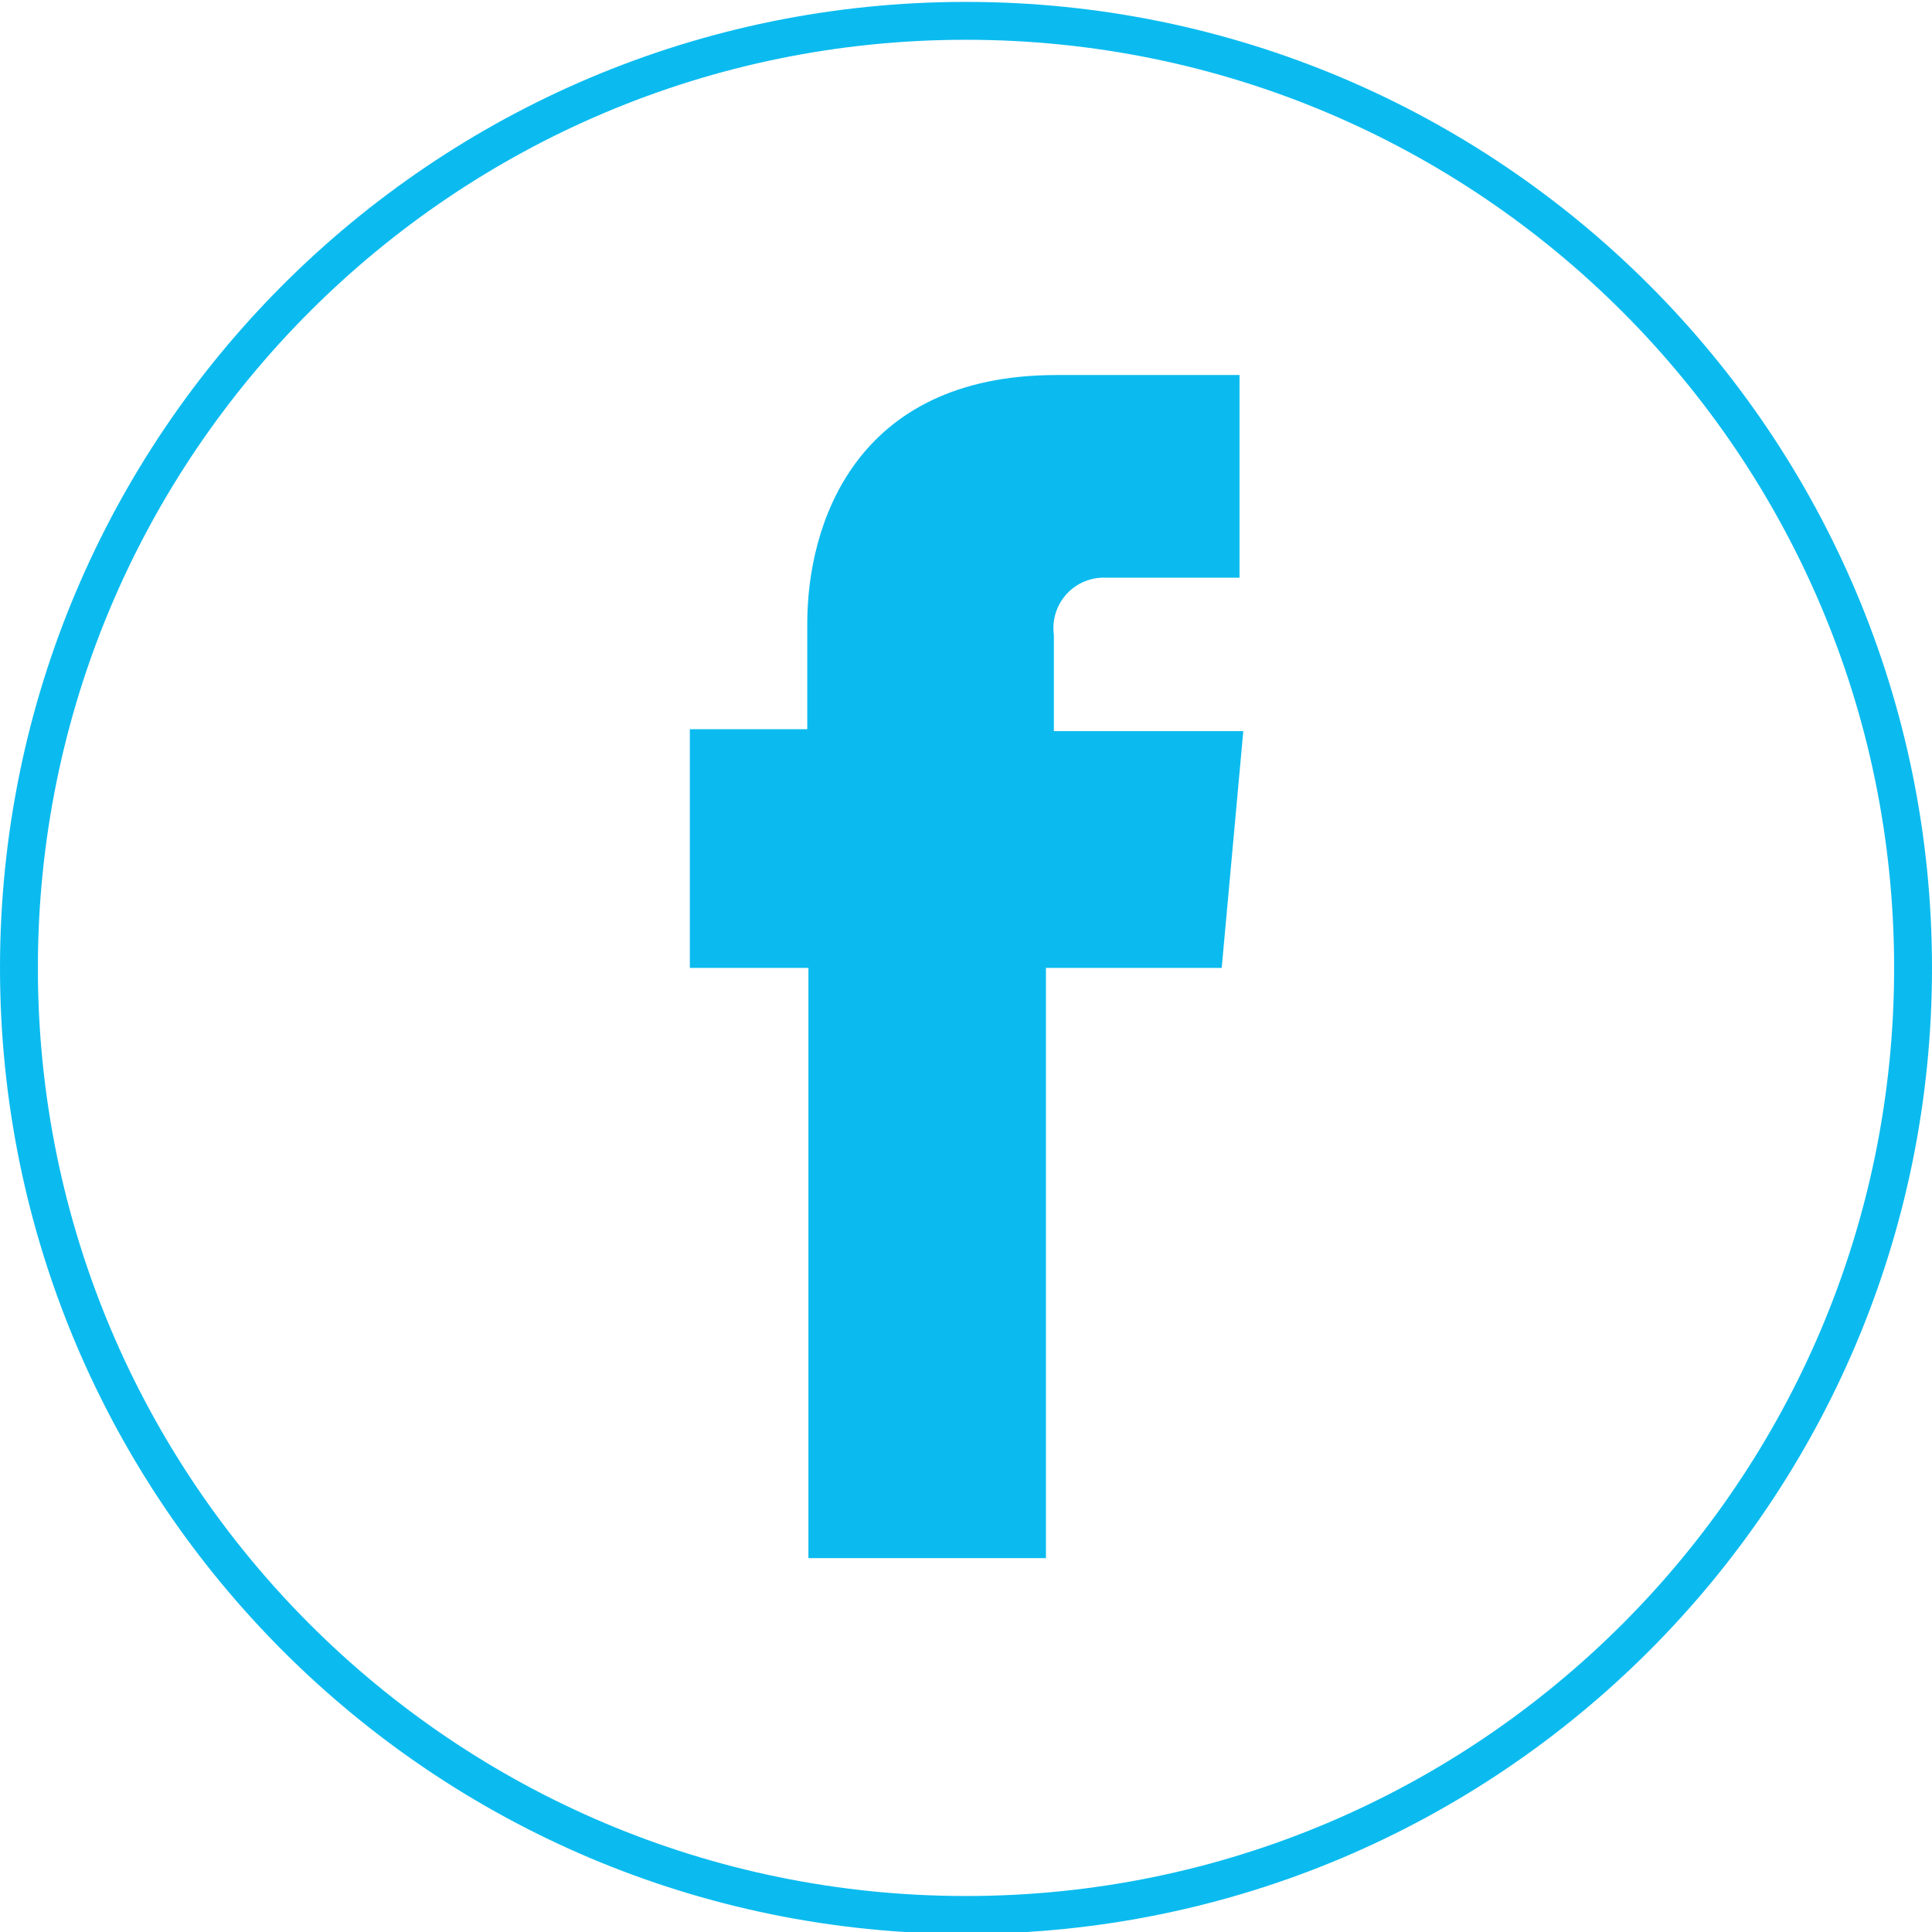
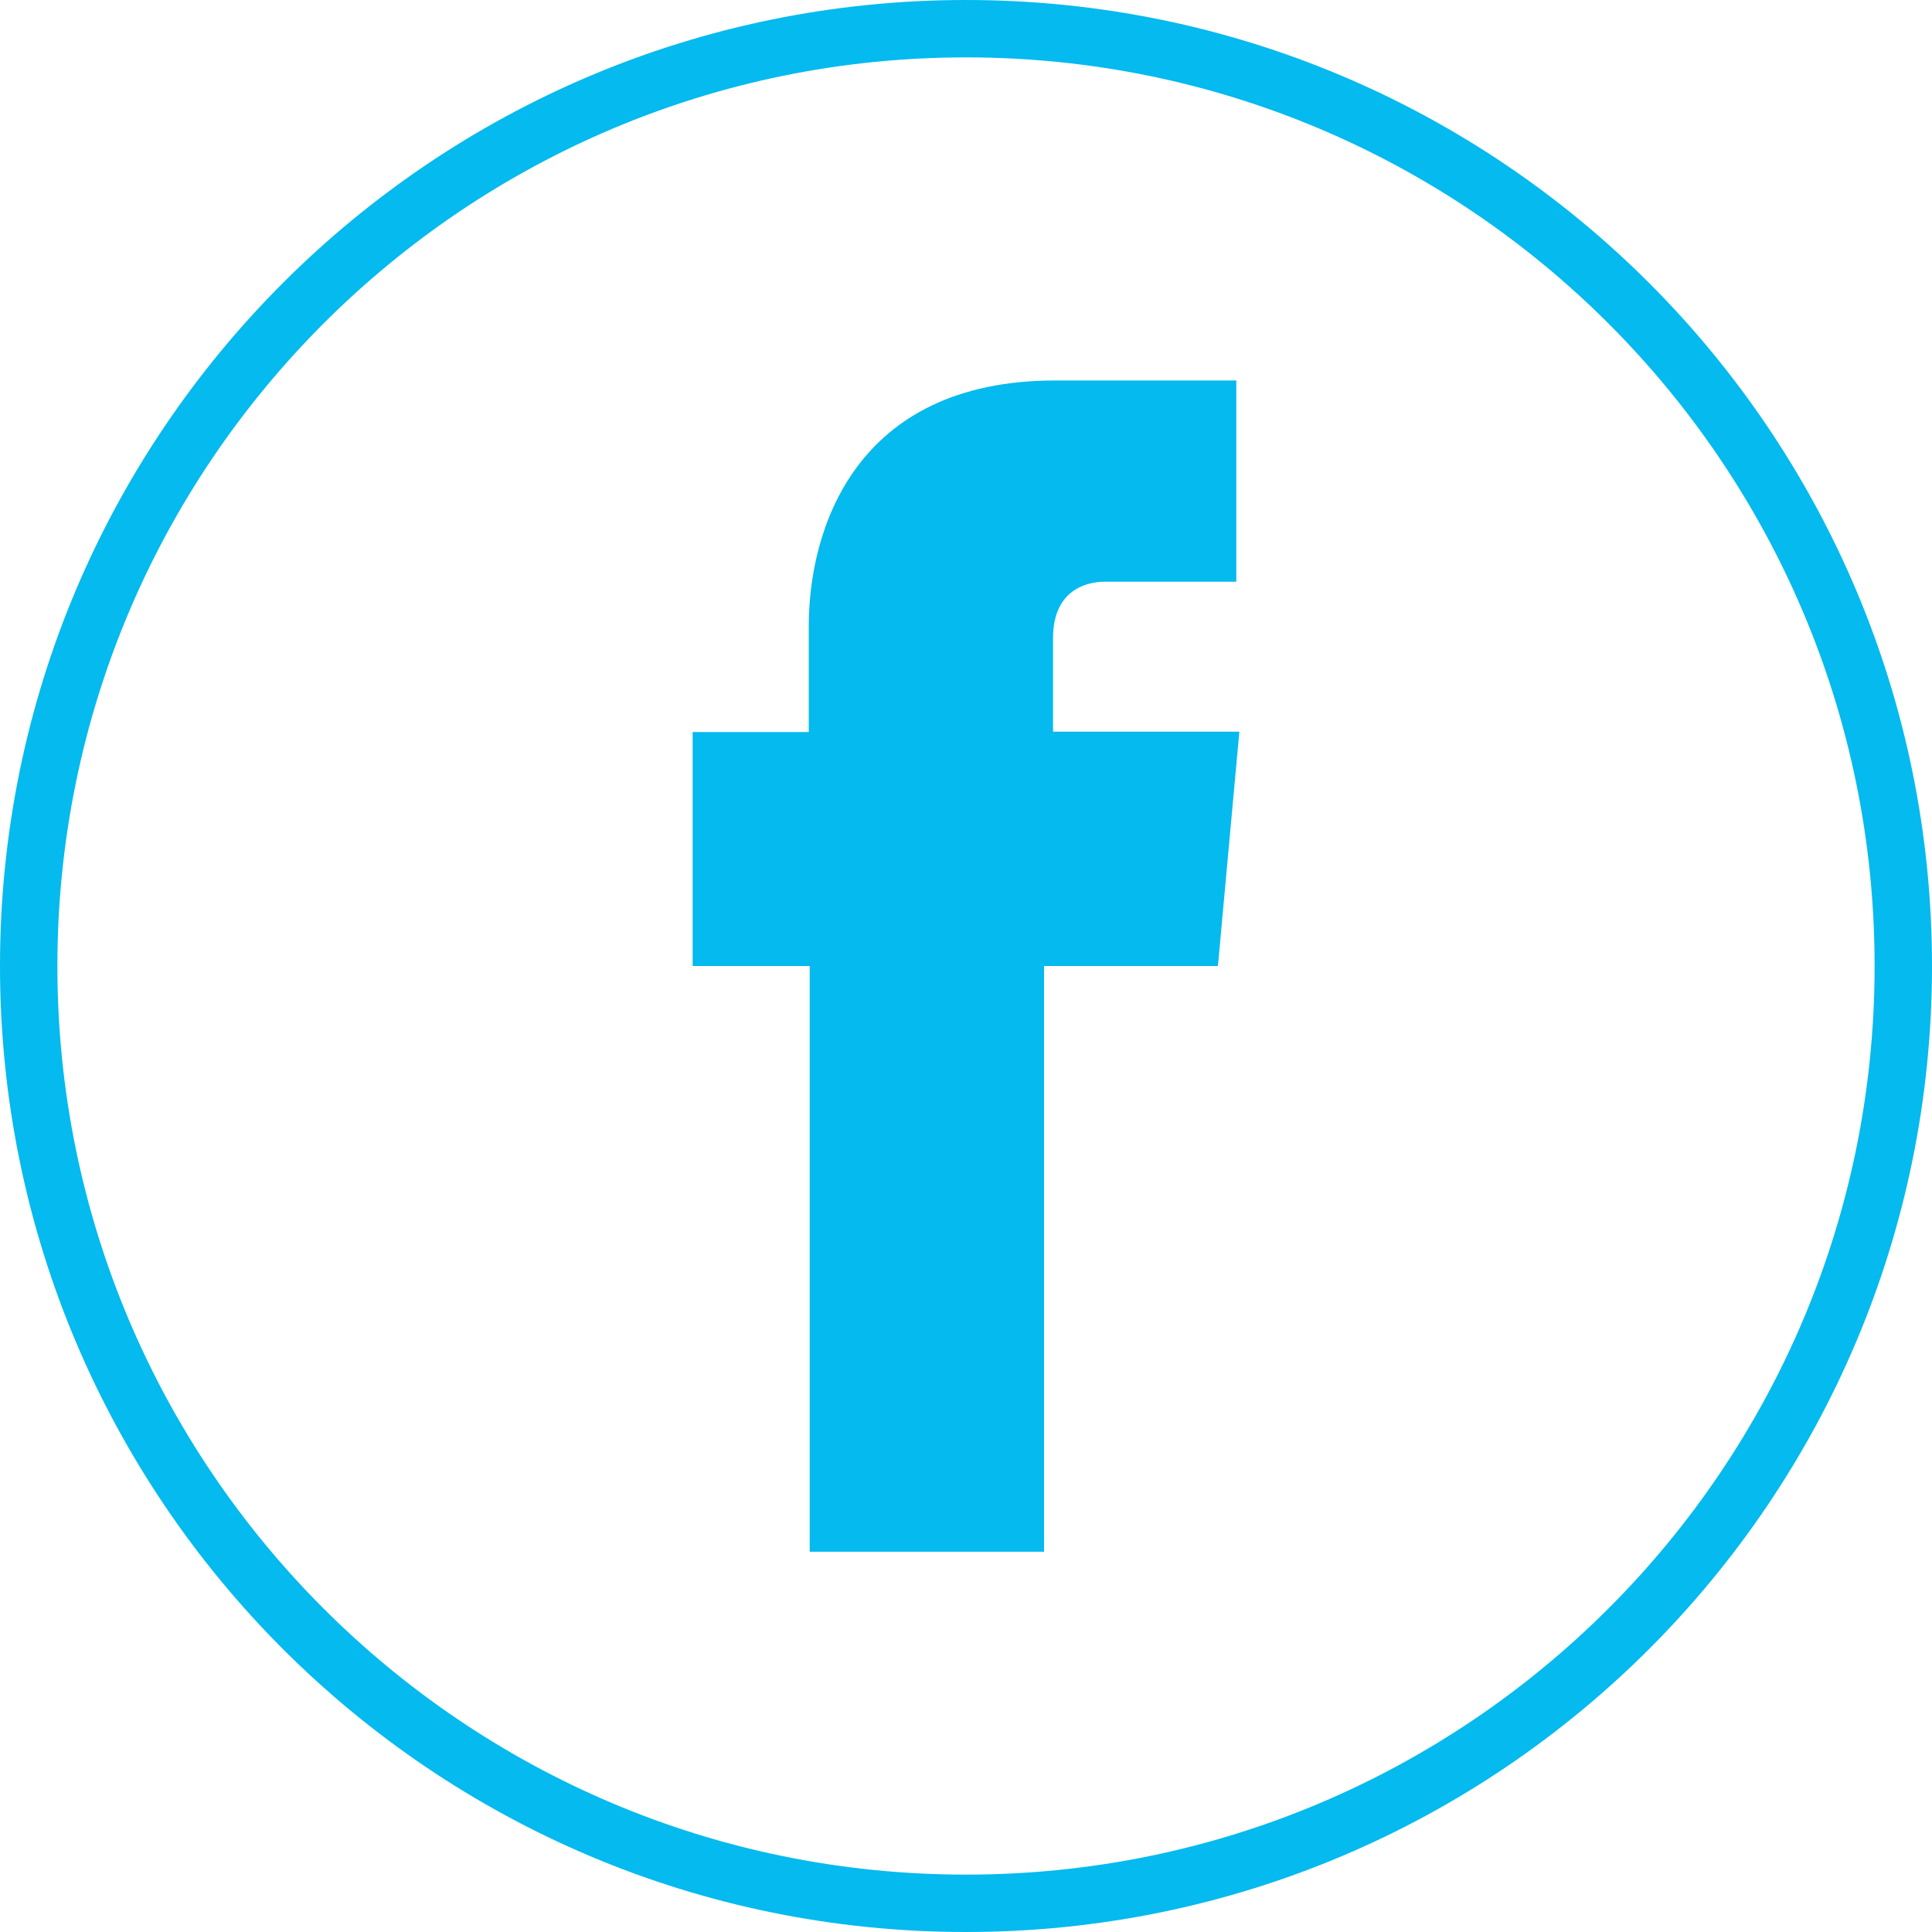
- <svg xmlns="http://www.w3.org/2000/svg" id="Capa_1" data-name="Capa 1" viewBox="0 0 51 51">
+ <svg xmlns="http://www.w3.org/2000/svg" id="Capa_1" data-name="Capa 1" viewBox="0 0 101 101">
  <defs>
-     <style>.cls-1{fill:none;stroke:#0bbbef;stroke-miterlimit:10;}.cls-2{fill:#0bbbef;}</style>
+     <style>.cls-1{fill:none;stroke:#04baee;stroke-miterlimit:10;stroke-width:3px;}.cls-2{fill:#04baee;}</style>
  </defs>
-   <path class="cls-1" d="M58.89,34a25,25,0,1,1-25-25A25,25,0,0,1,58.89,34Z" transform="translate(-8.39 -8.45)" />
-   <path class="cls-2" d="M29.73,49.58H36V34h4.64l.57-6.25h-5V25.21A1.33,1.33,0,0,1,37.6,23.7h3.51V18.35l-4.83,0c-5.36,0-6.58,4-6.58,6.55V27.7H26.6V34h3.13Z" transform="translate(-8.39 -8.45)" />
+   <path class="cls-1" d="M104,59.61a49,49,0,1,1-49-49A49,49,0,0,1,104,59.61Z" transform="translate(-4.5 -9.11)" />
+   <path class="cls-2" d="M46.83,90.23H59.08V59.61h9.09l1.12-12.25H59.55v-4.9c0-2.39,1.6-2.94,2.71-2.94h6.87V29l-9.46,0c-10.5,0-12.89,7.83-12.89,12.84v5.54H40.71V59.61h6.12Z" transform="translate(-4.5 -9.11)" />
</svg>
